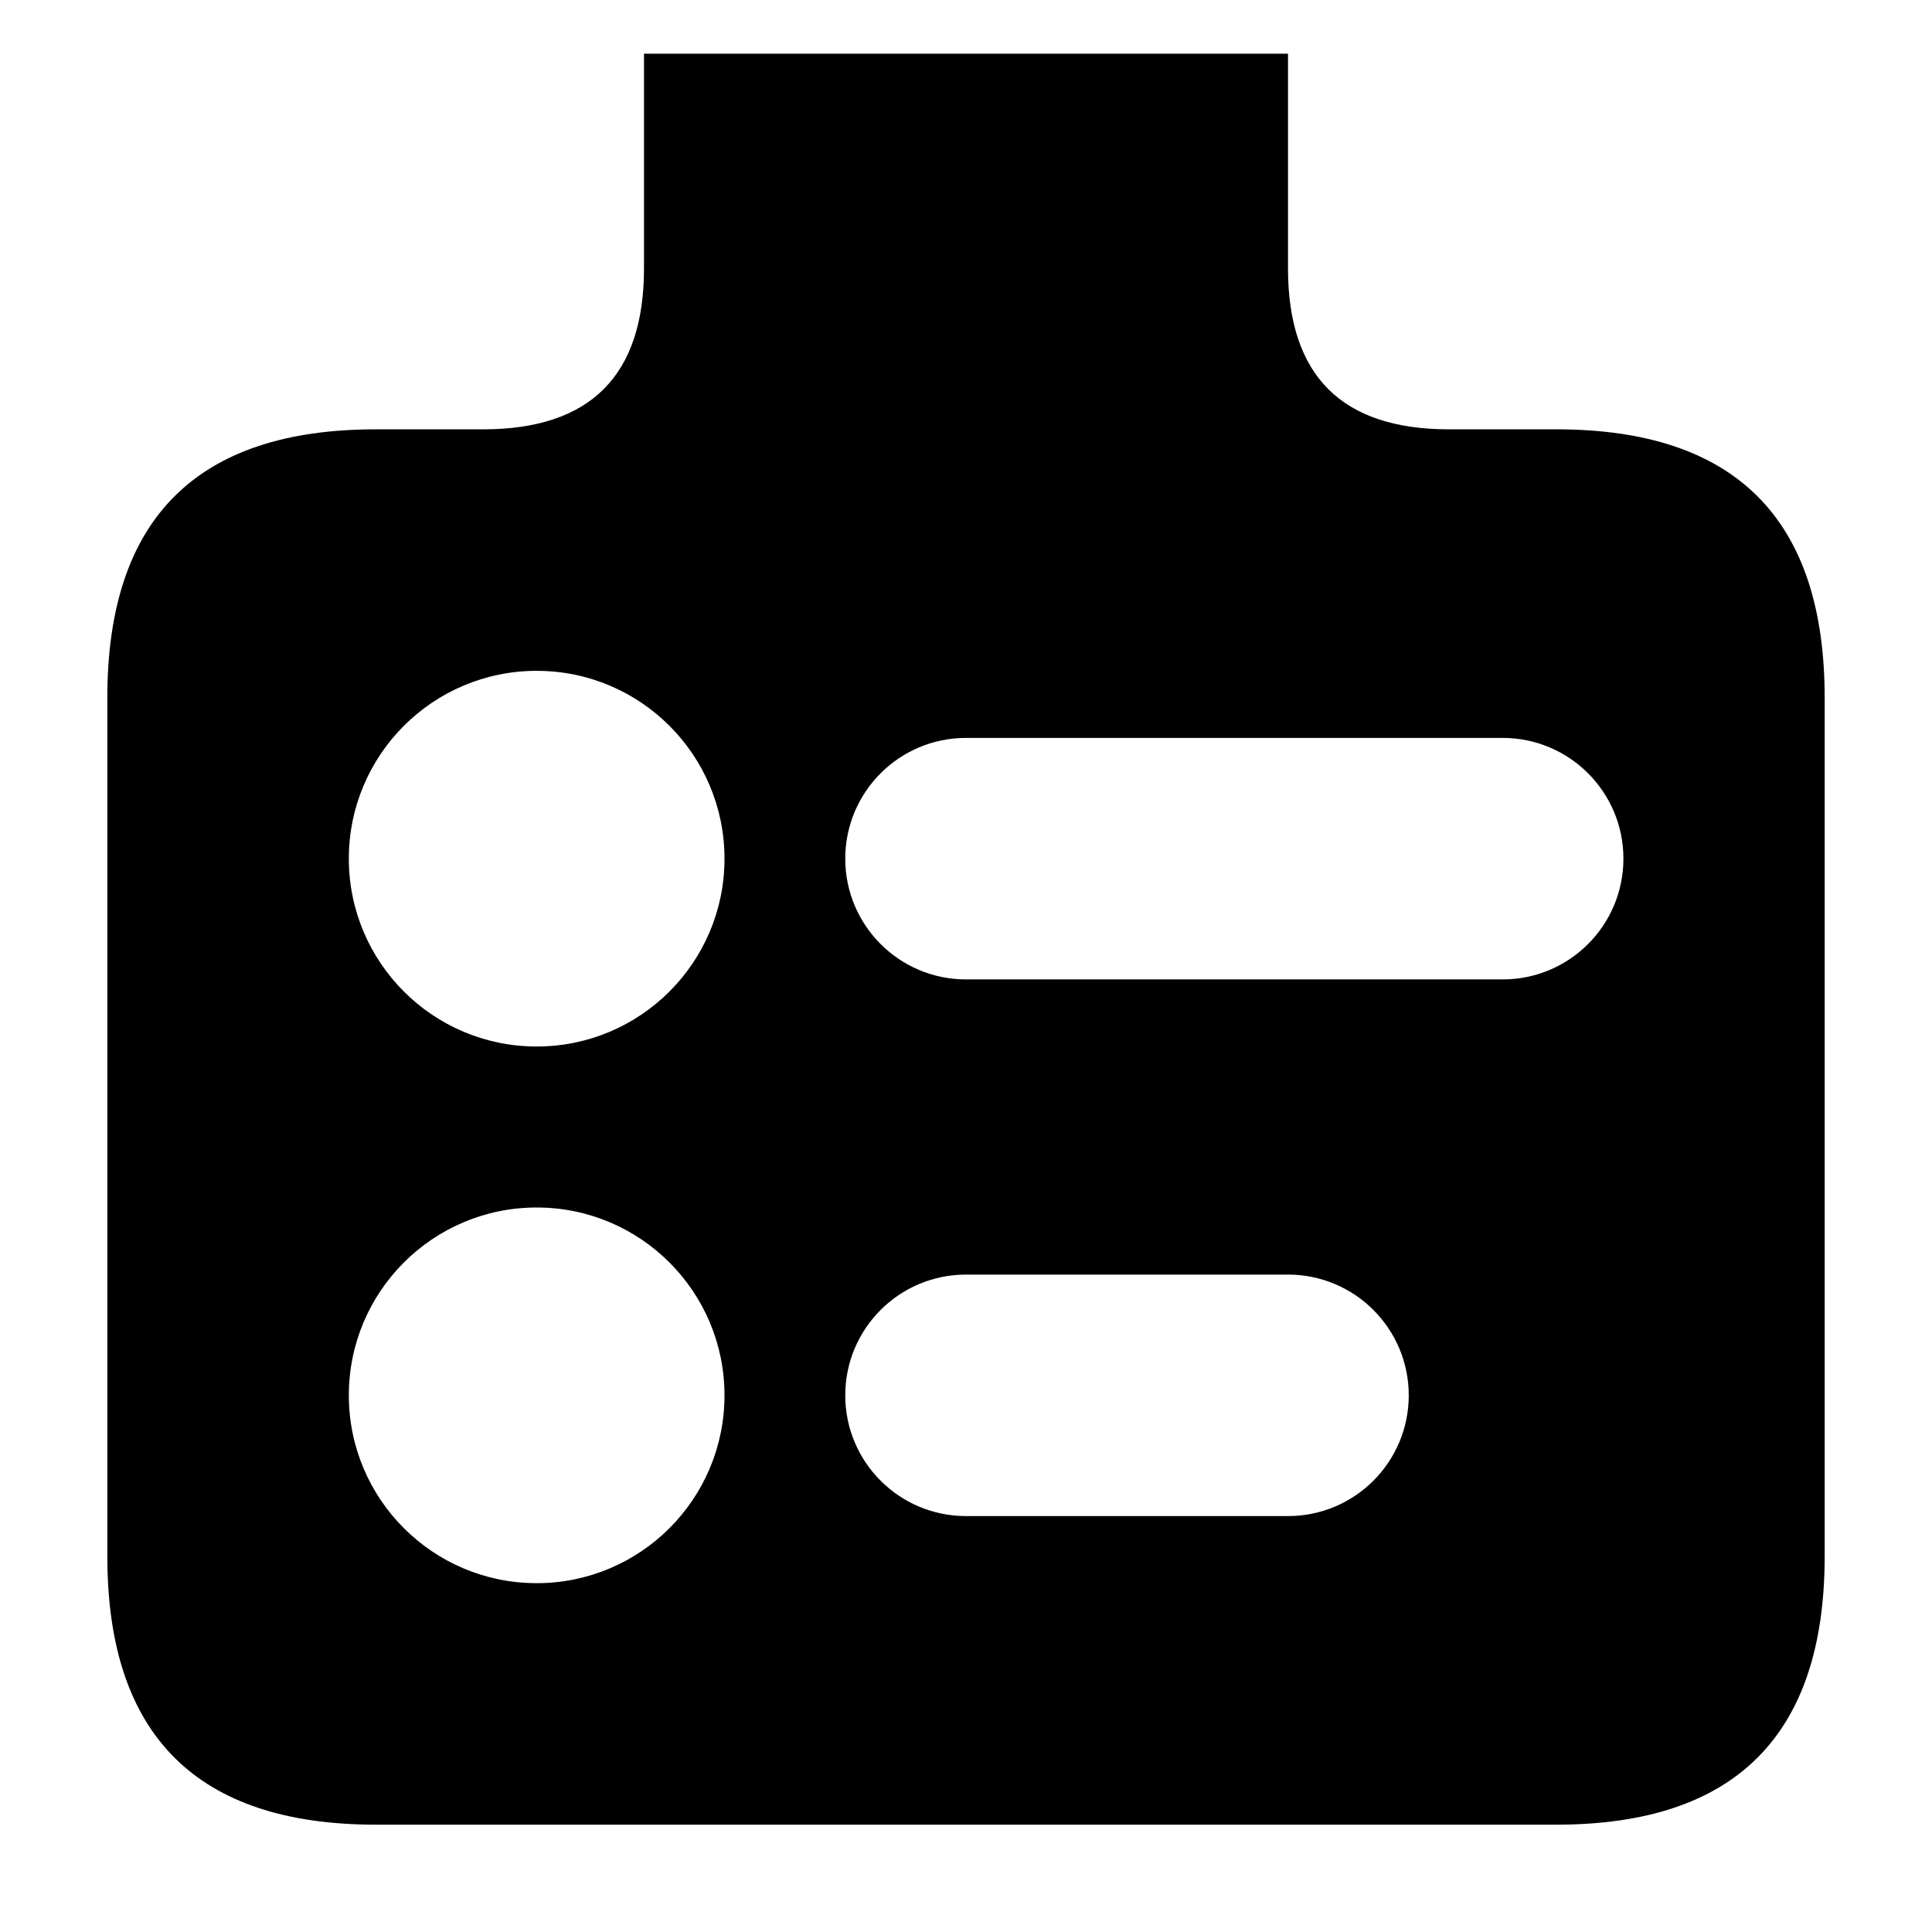
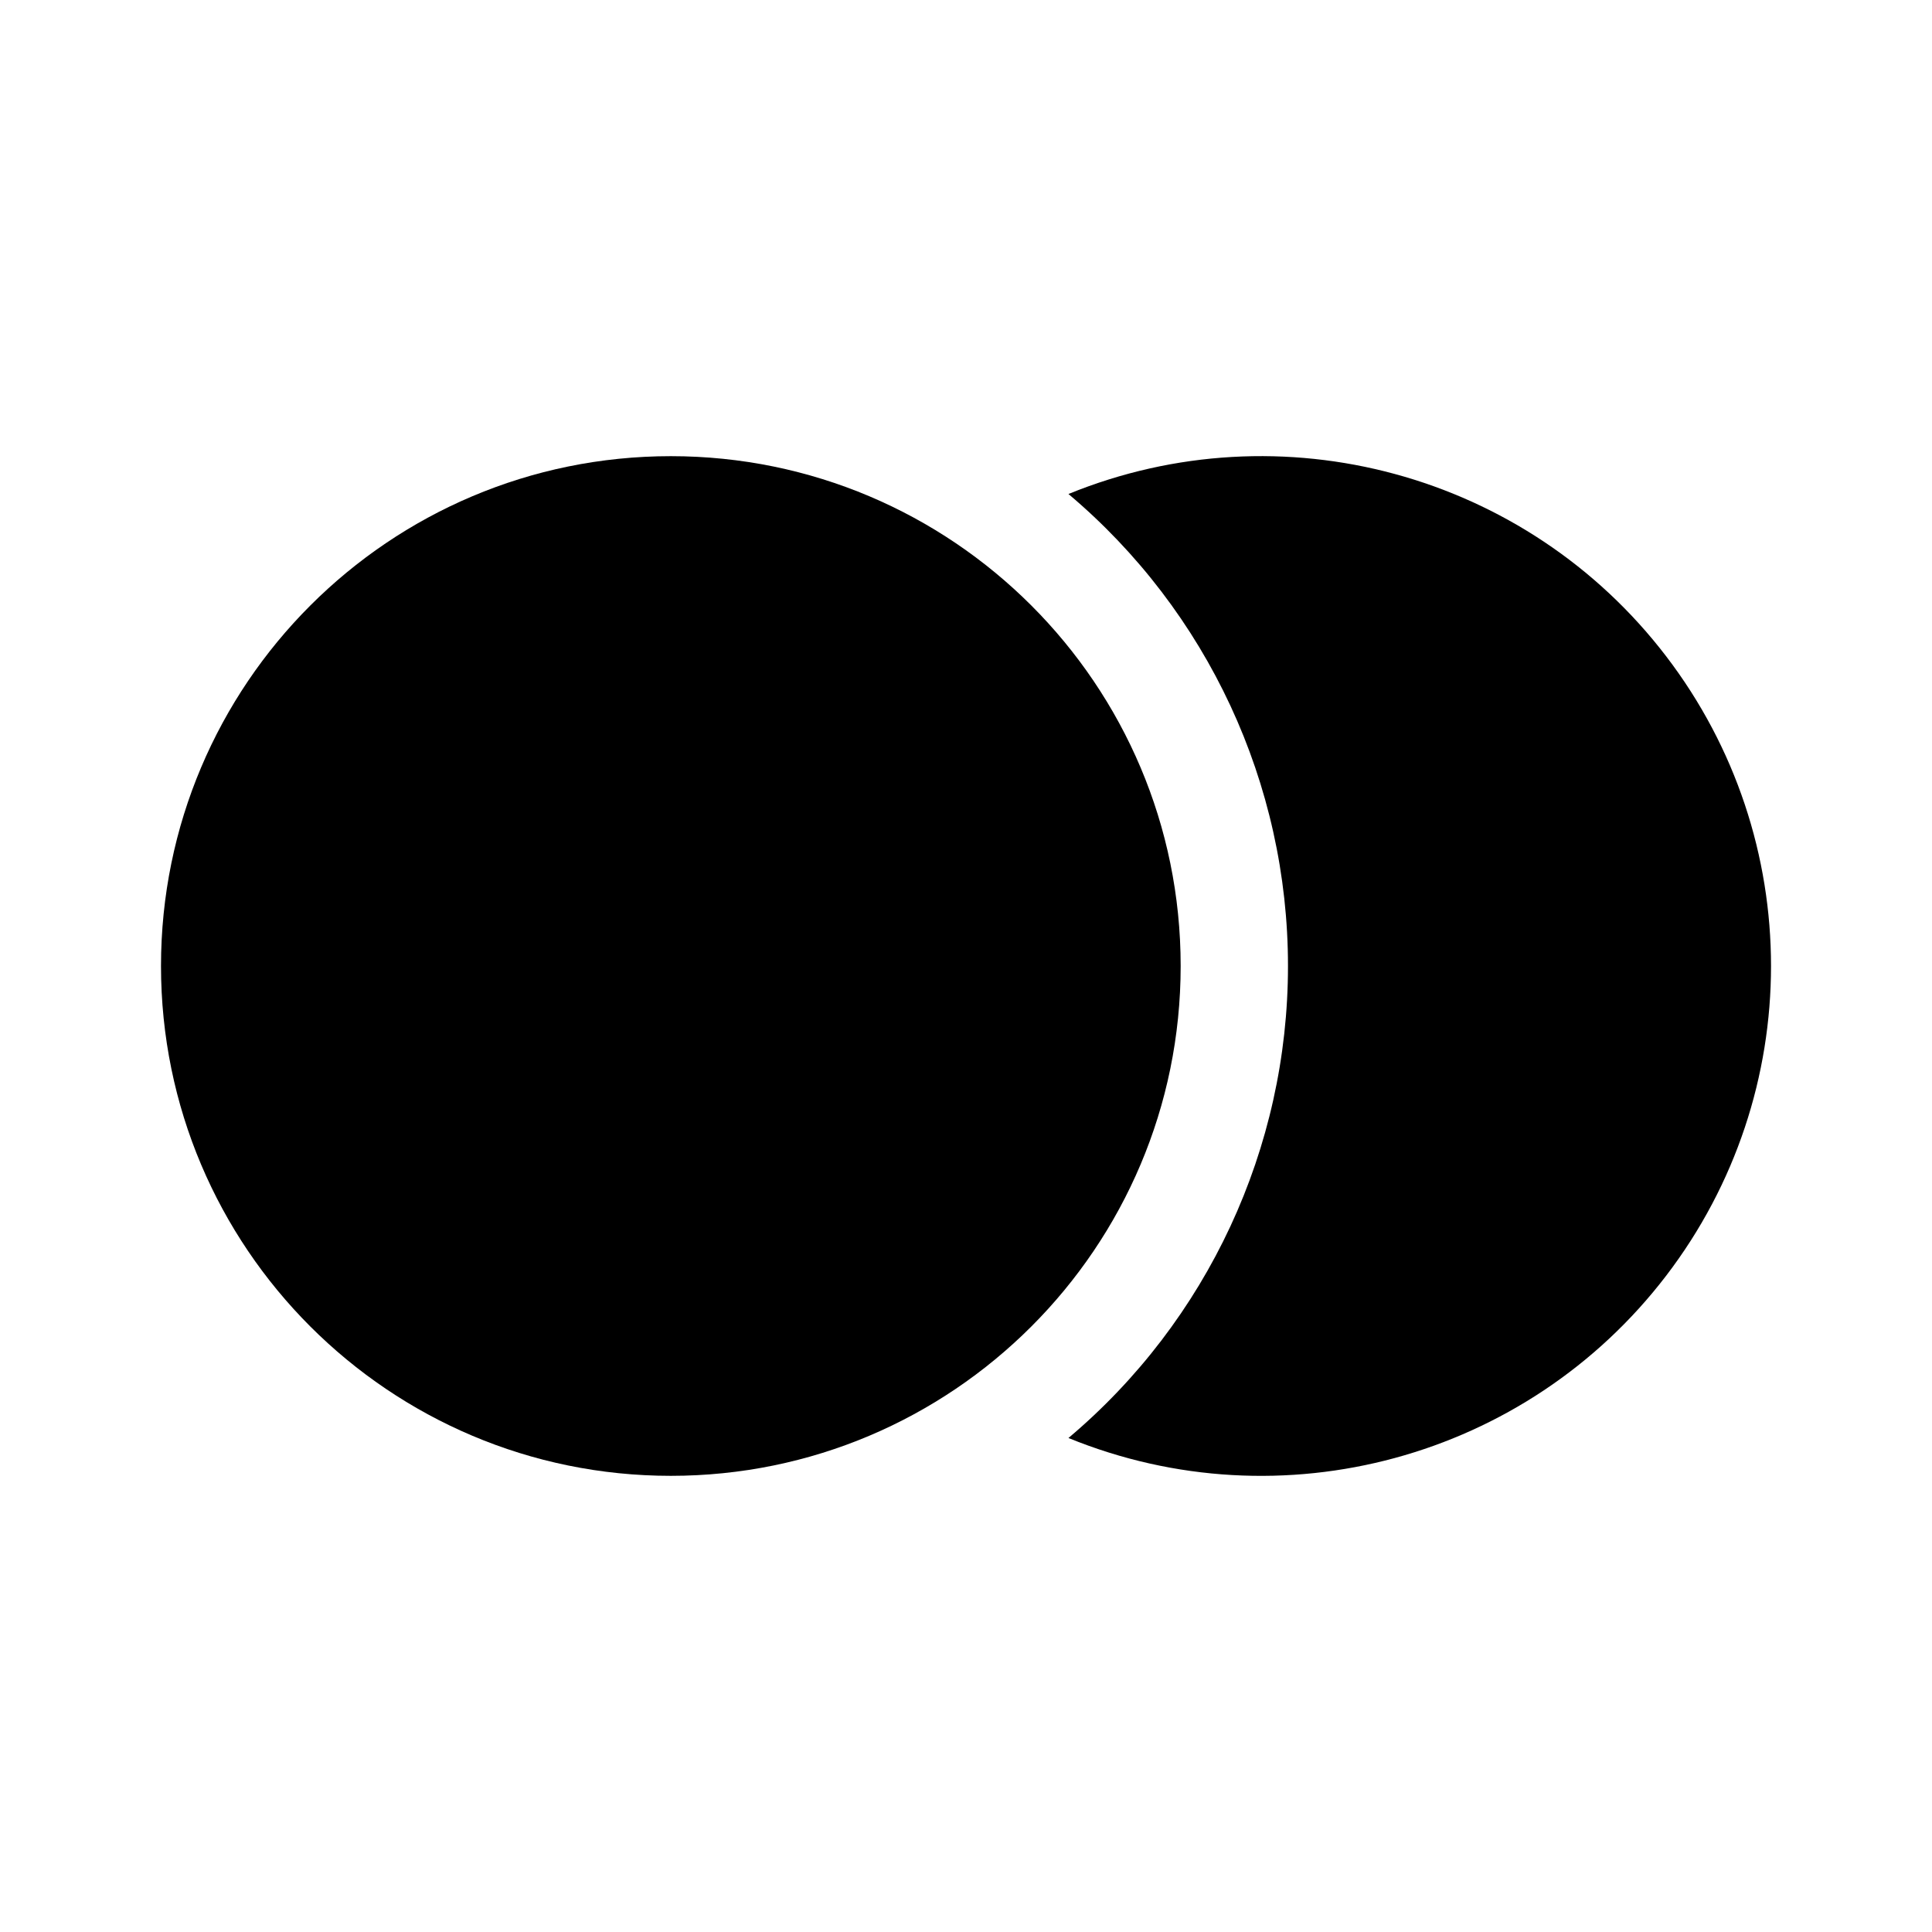
<svg xmlns="http://www.w3.org/2000/svg" viewBox="0 0 36 36" width="18" height="18">
-   <path fill="#000" fill-rule="evenodd" d="M12 1 V5 Q12 8 9 8 H7 Q2 8 2 13 V29 Q2 34 7 34 H29 Q34 34 34 29 V13 Q34 8 29 8 H27 Q24 8 24 5 V1 Z     M6.5 16 a3.5 3.5 0 1 0 7 0 a3.5 3.5 0 1 0 -7 0 Z     M18 13.75 H28 a2.25 2.25 0 0 1 0 4.5 H18 a2.25 2.25 0 0 1 0 -4.5 Z     M6.5 26 a3.5 3.5 0 1 0 7 0 a3.5 3.5 0 1 0 -7 0 Z     M18 23.75 H24 a2.25 2.25 0 0 1 0 4.5 H18 a2.25 2.25 0 0 1 0 -4.5 Z" />
+   <circle cx="12.5" cy="18" r="9.5" fill="#000" />
+   <path d="M19.909 9.205 A9.5 9.5 0 1 1 19.909 26.795 A11.5 11.5 0 0 0 19.909 9.205 Z" fill="#000" />
</svg>
